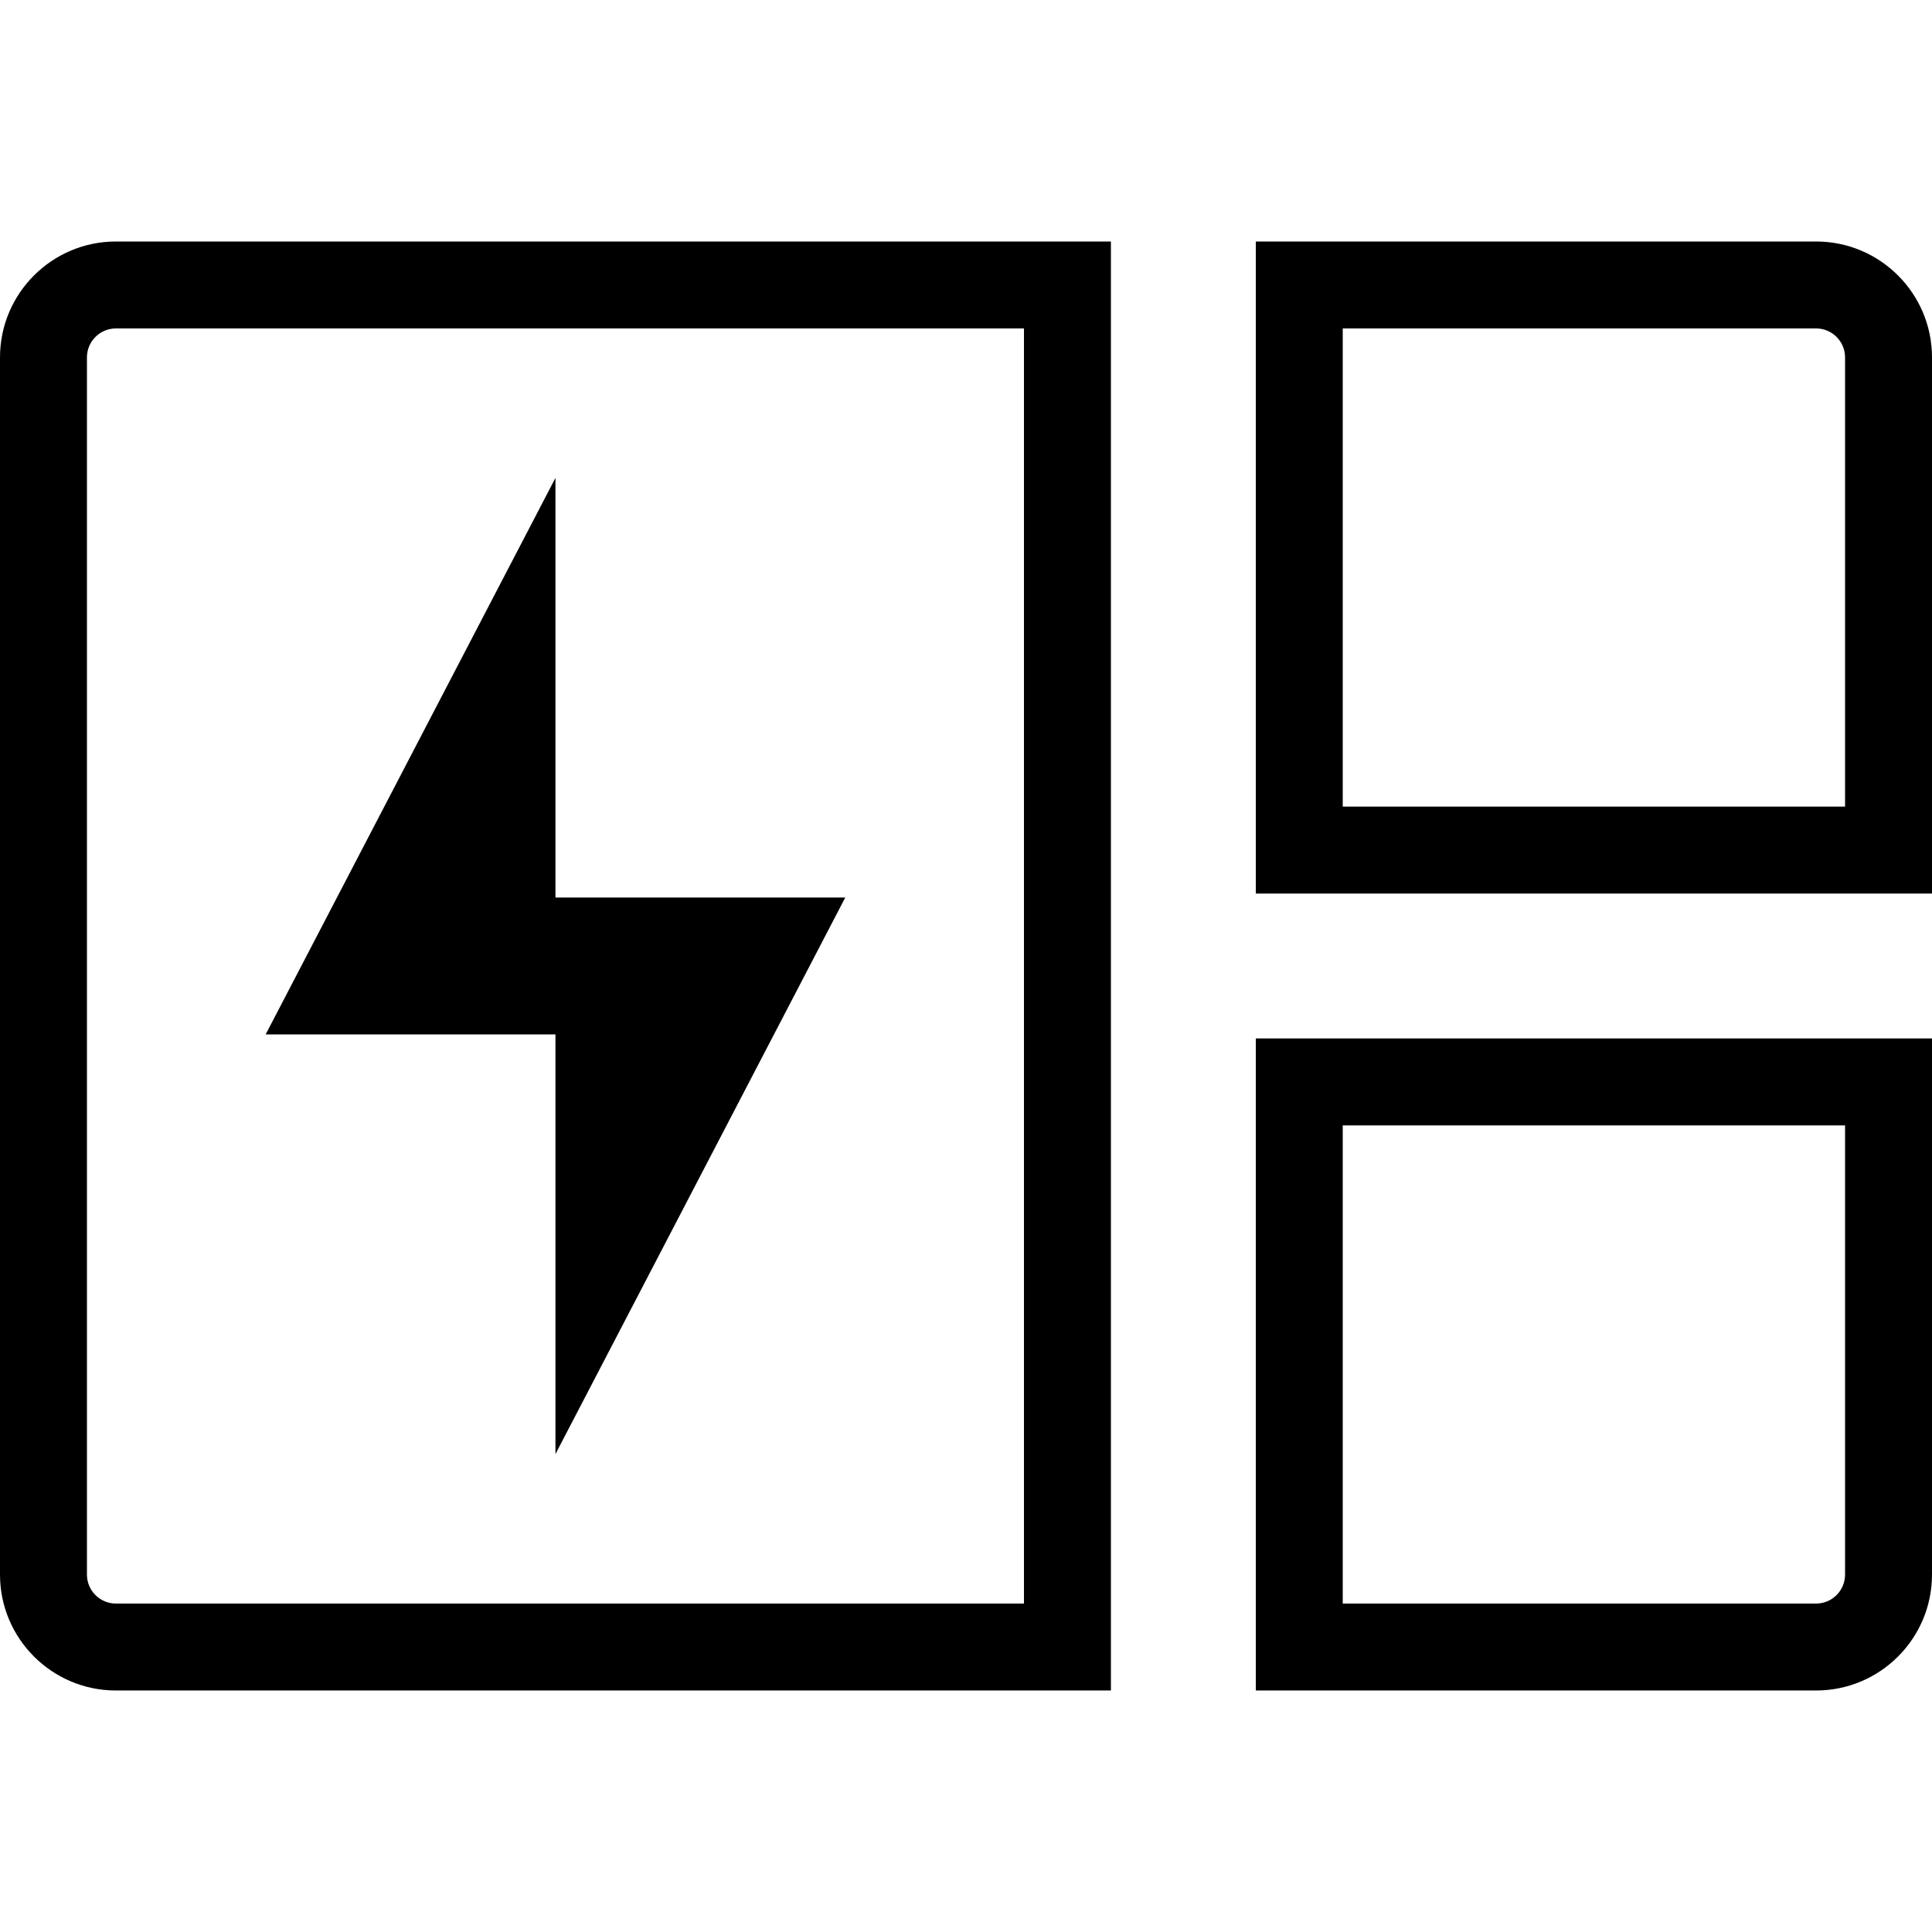
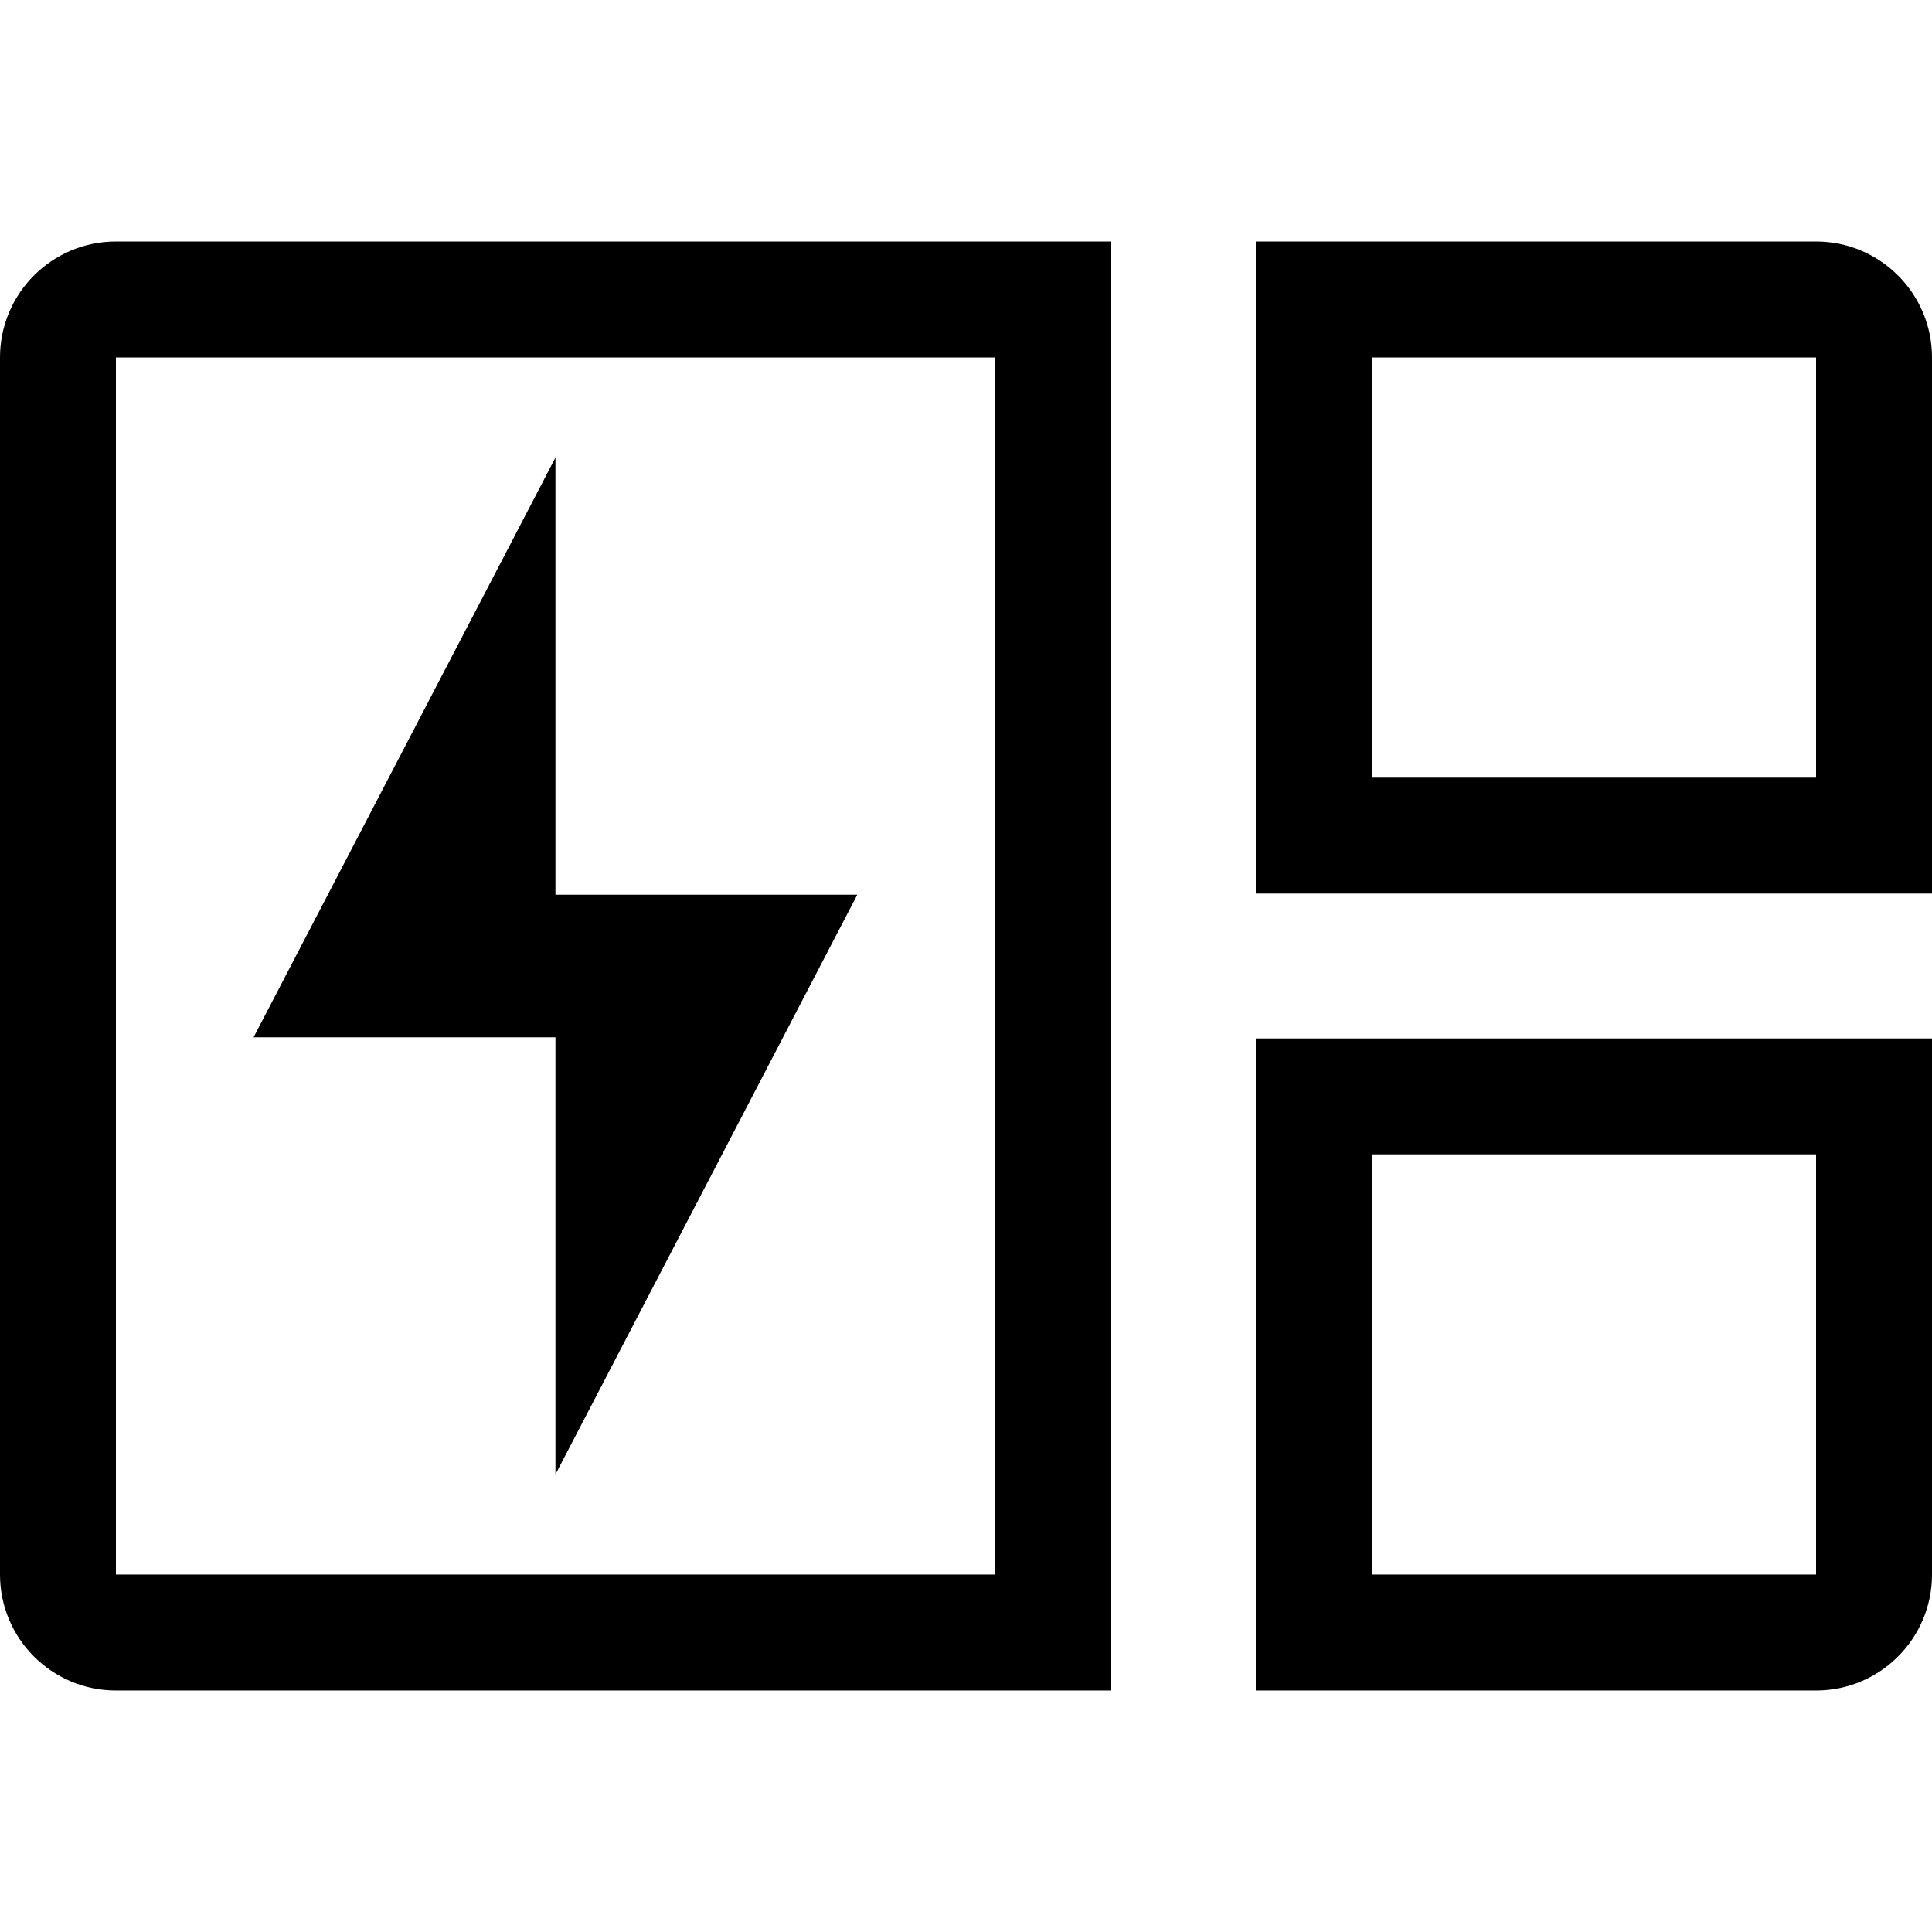
<svg xmlns="http://www.w3.org/2000/svg" width="100%" height="100%" viewBox="0 0 800 800" version="1.1" xml:space="preserve" style="fill-rule:evenodd;clip-rule:evenodd;stroke-linejoin:round;stroke-miterlimit:2;">
  <g transform="matrix(2.13889,0,0,2.15217,-247.378,-71.1388)">
-     <path d="M358.774,79.519L467.242,79.519C479.628,79.519 489.683,89.513 489.683,101.822L489.683,204.974L358.774,204.974L358.774,79.519ZM375.605,96.246L375.605,188.247L472.852,188.247L472.852,101.822C472.852,98.745 470.338,96.246 467.242,96.246L375.605,96.246ZM115.657,336.004L115.657,101.822C115.657,89.513 125.713,79.519 138.099,79.519L330.723,79.519L330.723,358.307L138.099,358.307C125.713,358.307 115.657,348.313 115.657,336.004ZM132.488,336.004C132.488,339.081 135.002,341.58 138.099,341.58L313.892,341.58L313.892,96.246L138.099,96.246C135.002,96.246 132.488,98.745 132.488,101.822L132.488,336.004ZM489.683,232.852L489.683,336.004C489.683,348.313 479.628,358.307 467.242,358.307L358.774,358.307L358.774,232.852L489.683,232.852ZM472.852,249.579L375.605,249.579L375.605,341.58L467.242,341.58C470.338,341.58 472.852,339.081 472.852,336.004L472.852,249.579Z" />
-     <g transform="matrix(1.70526,0,0,1.87385,-233.022,89.3132)">
+     <path d="M358.774,79.519L467.242,79.519C479.628,79.519 489.683,89.513 489.683,101.822L489.683,204.974L358.774,204.974L358.774,79.519ZM381.215,101.822L381.215,182.671L467.242,182.671L467.242,101.822L381.215,101.822ZM115.657,336.004L115.657,101.822C115.657,89.513 125.713,79.519 138.099,79.519L330.723,79.519L330.723,358.307L138.099,358.307C125.713,358.307 115.657,348.313 115.657,336.004ZM138.099,336.004L308.282,336.004L308.282,101.822L138.099,101.822L138.099,336.004ZM489.683,232.852L489.683,336.004C489.683,348.313 479.628,358.307 467.242,358.307L358.774,358.307L358.774,232.852L489.683,232.852ZM467.242,255.155L381.215,255.155L381.215,336.004L467.242,336.004L467.242,255.155Z" />
+     <g transform="matrix(1.77631,0,0,1.95193,-252.031,83.9133)">
      <path d="M267.532,76.19L234.632,76.19L267.532,19.048L267.532,62.134L300.433,62.134L267.532,119.277L267.532,76.19Z" />
    </g>
  </g>
</svg>
